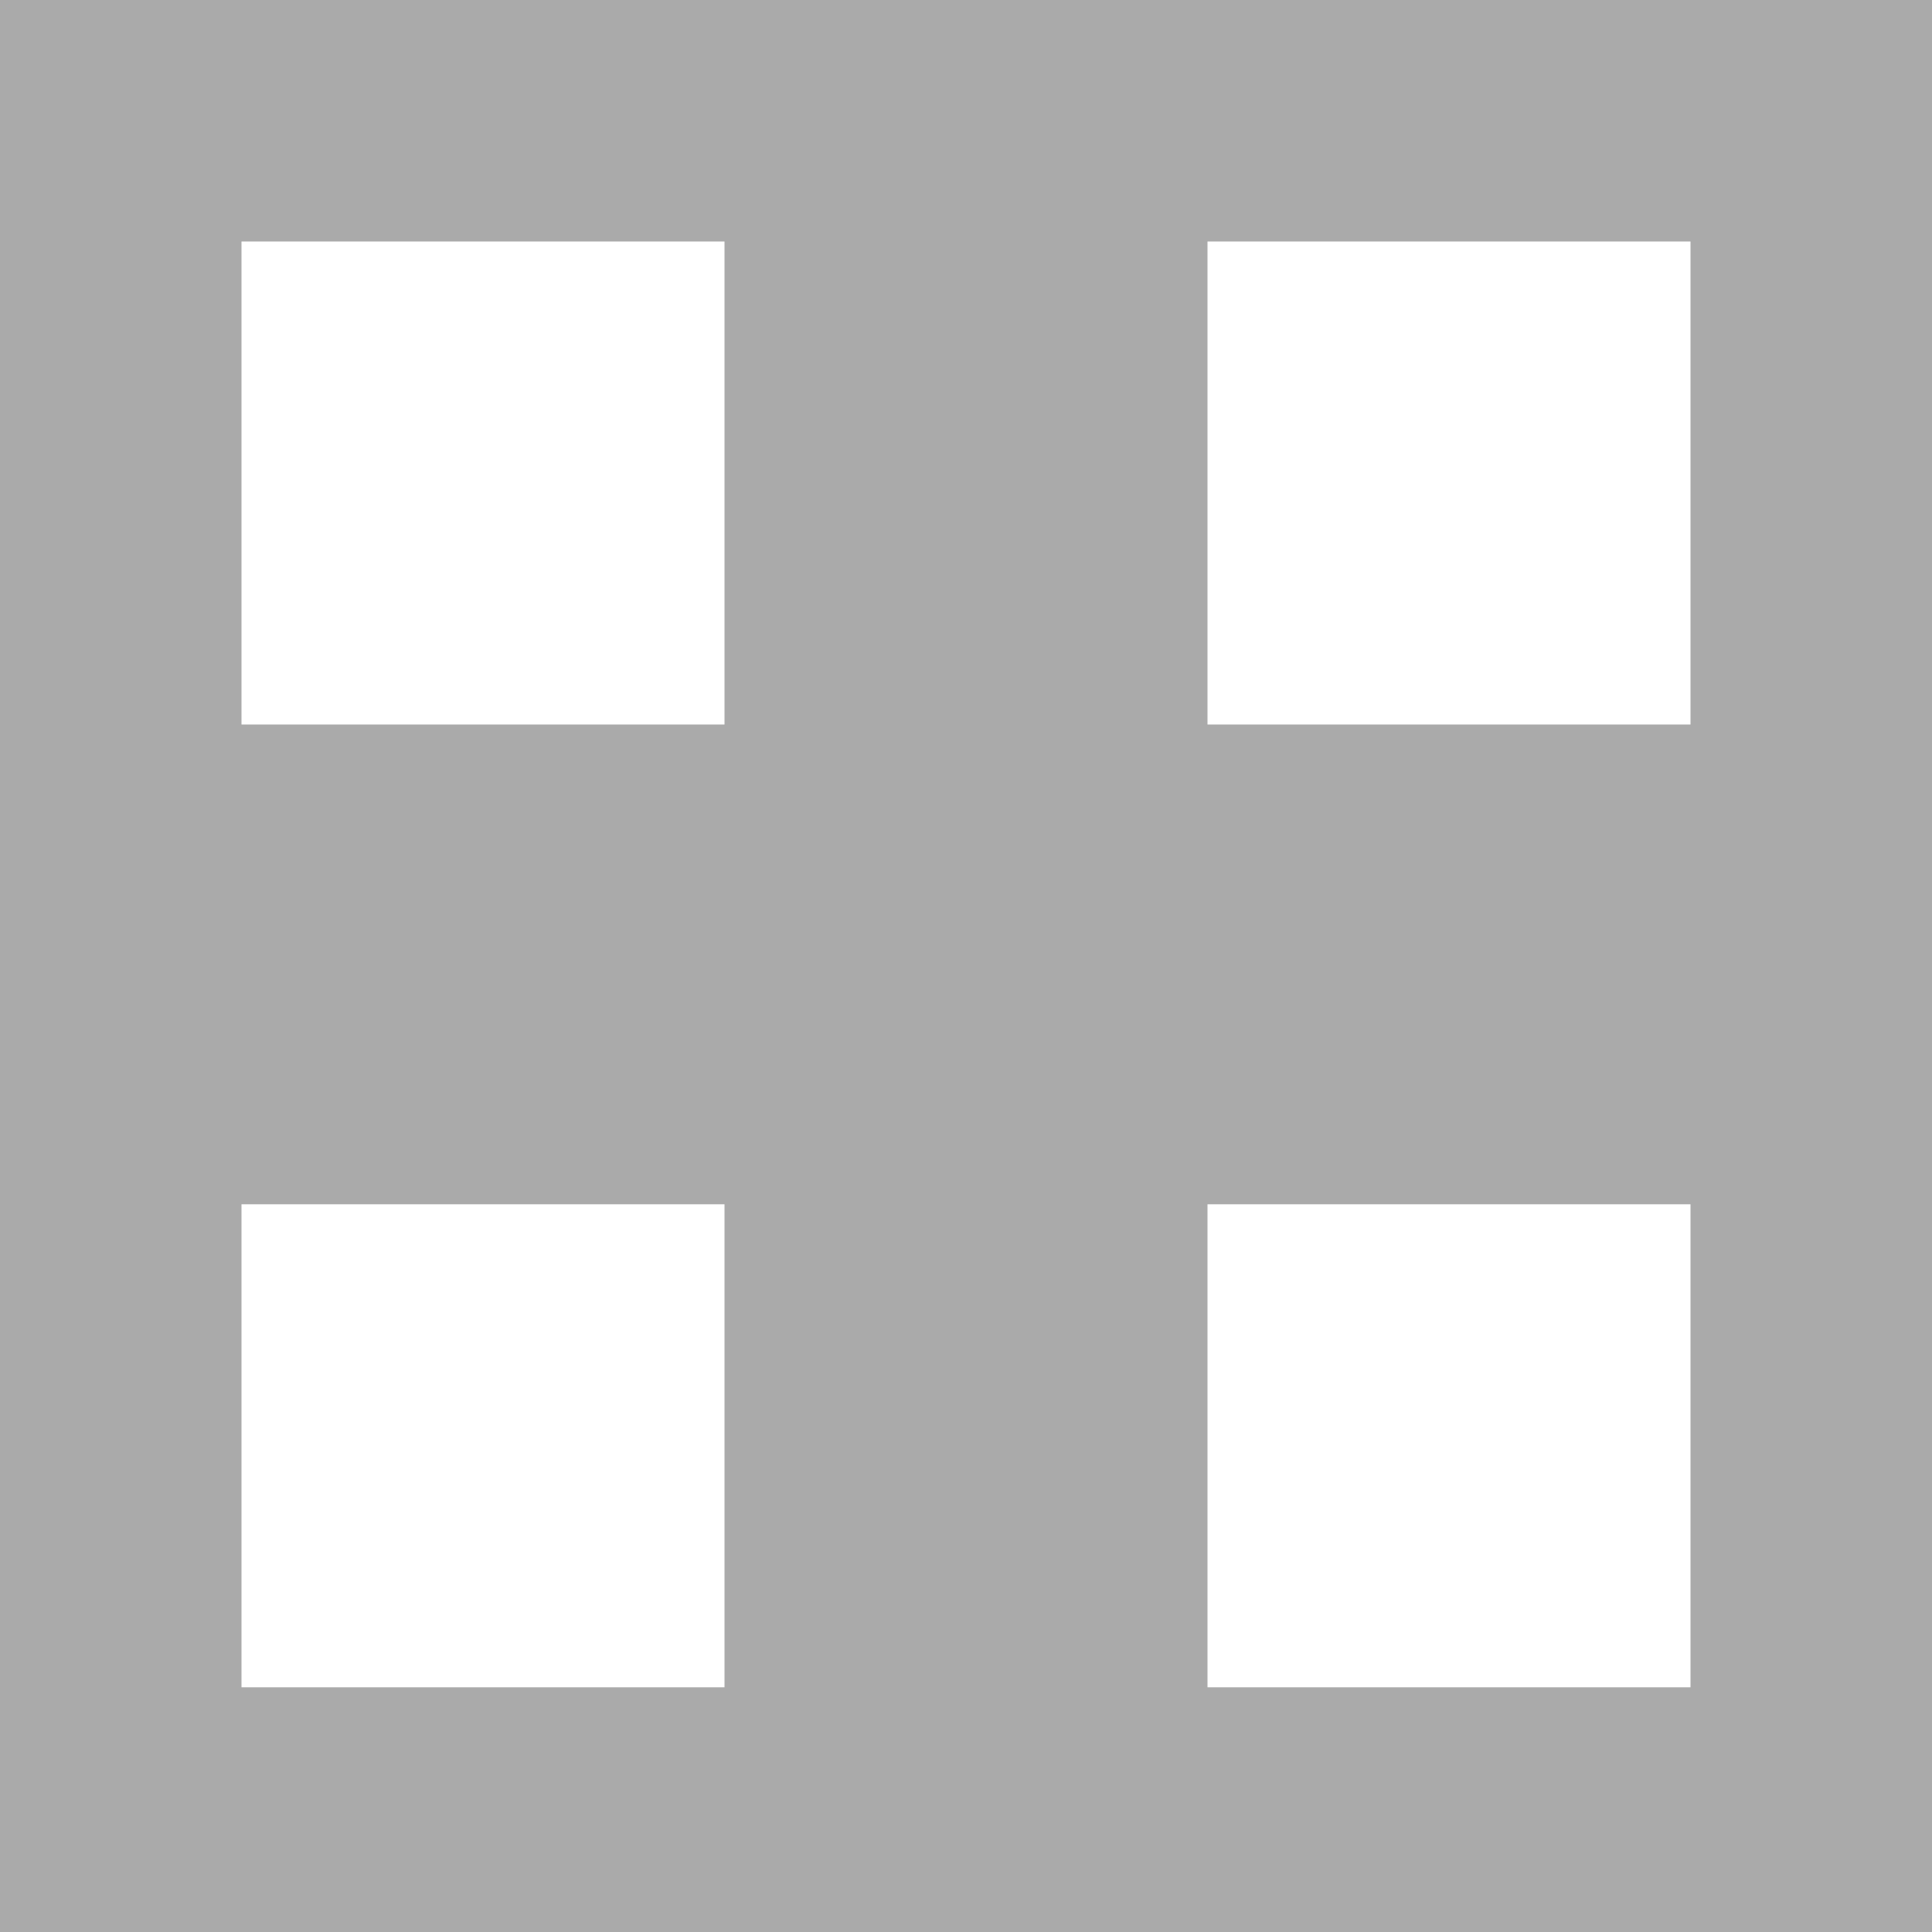
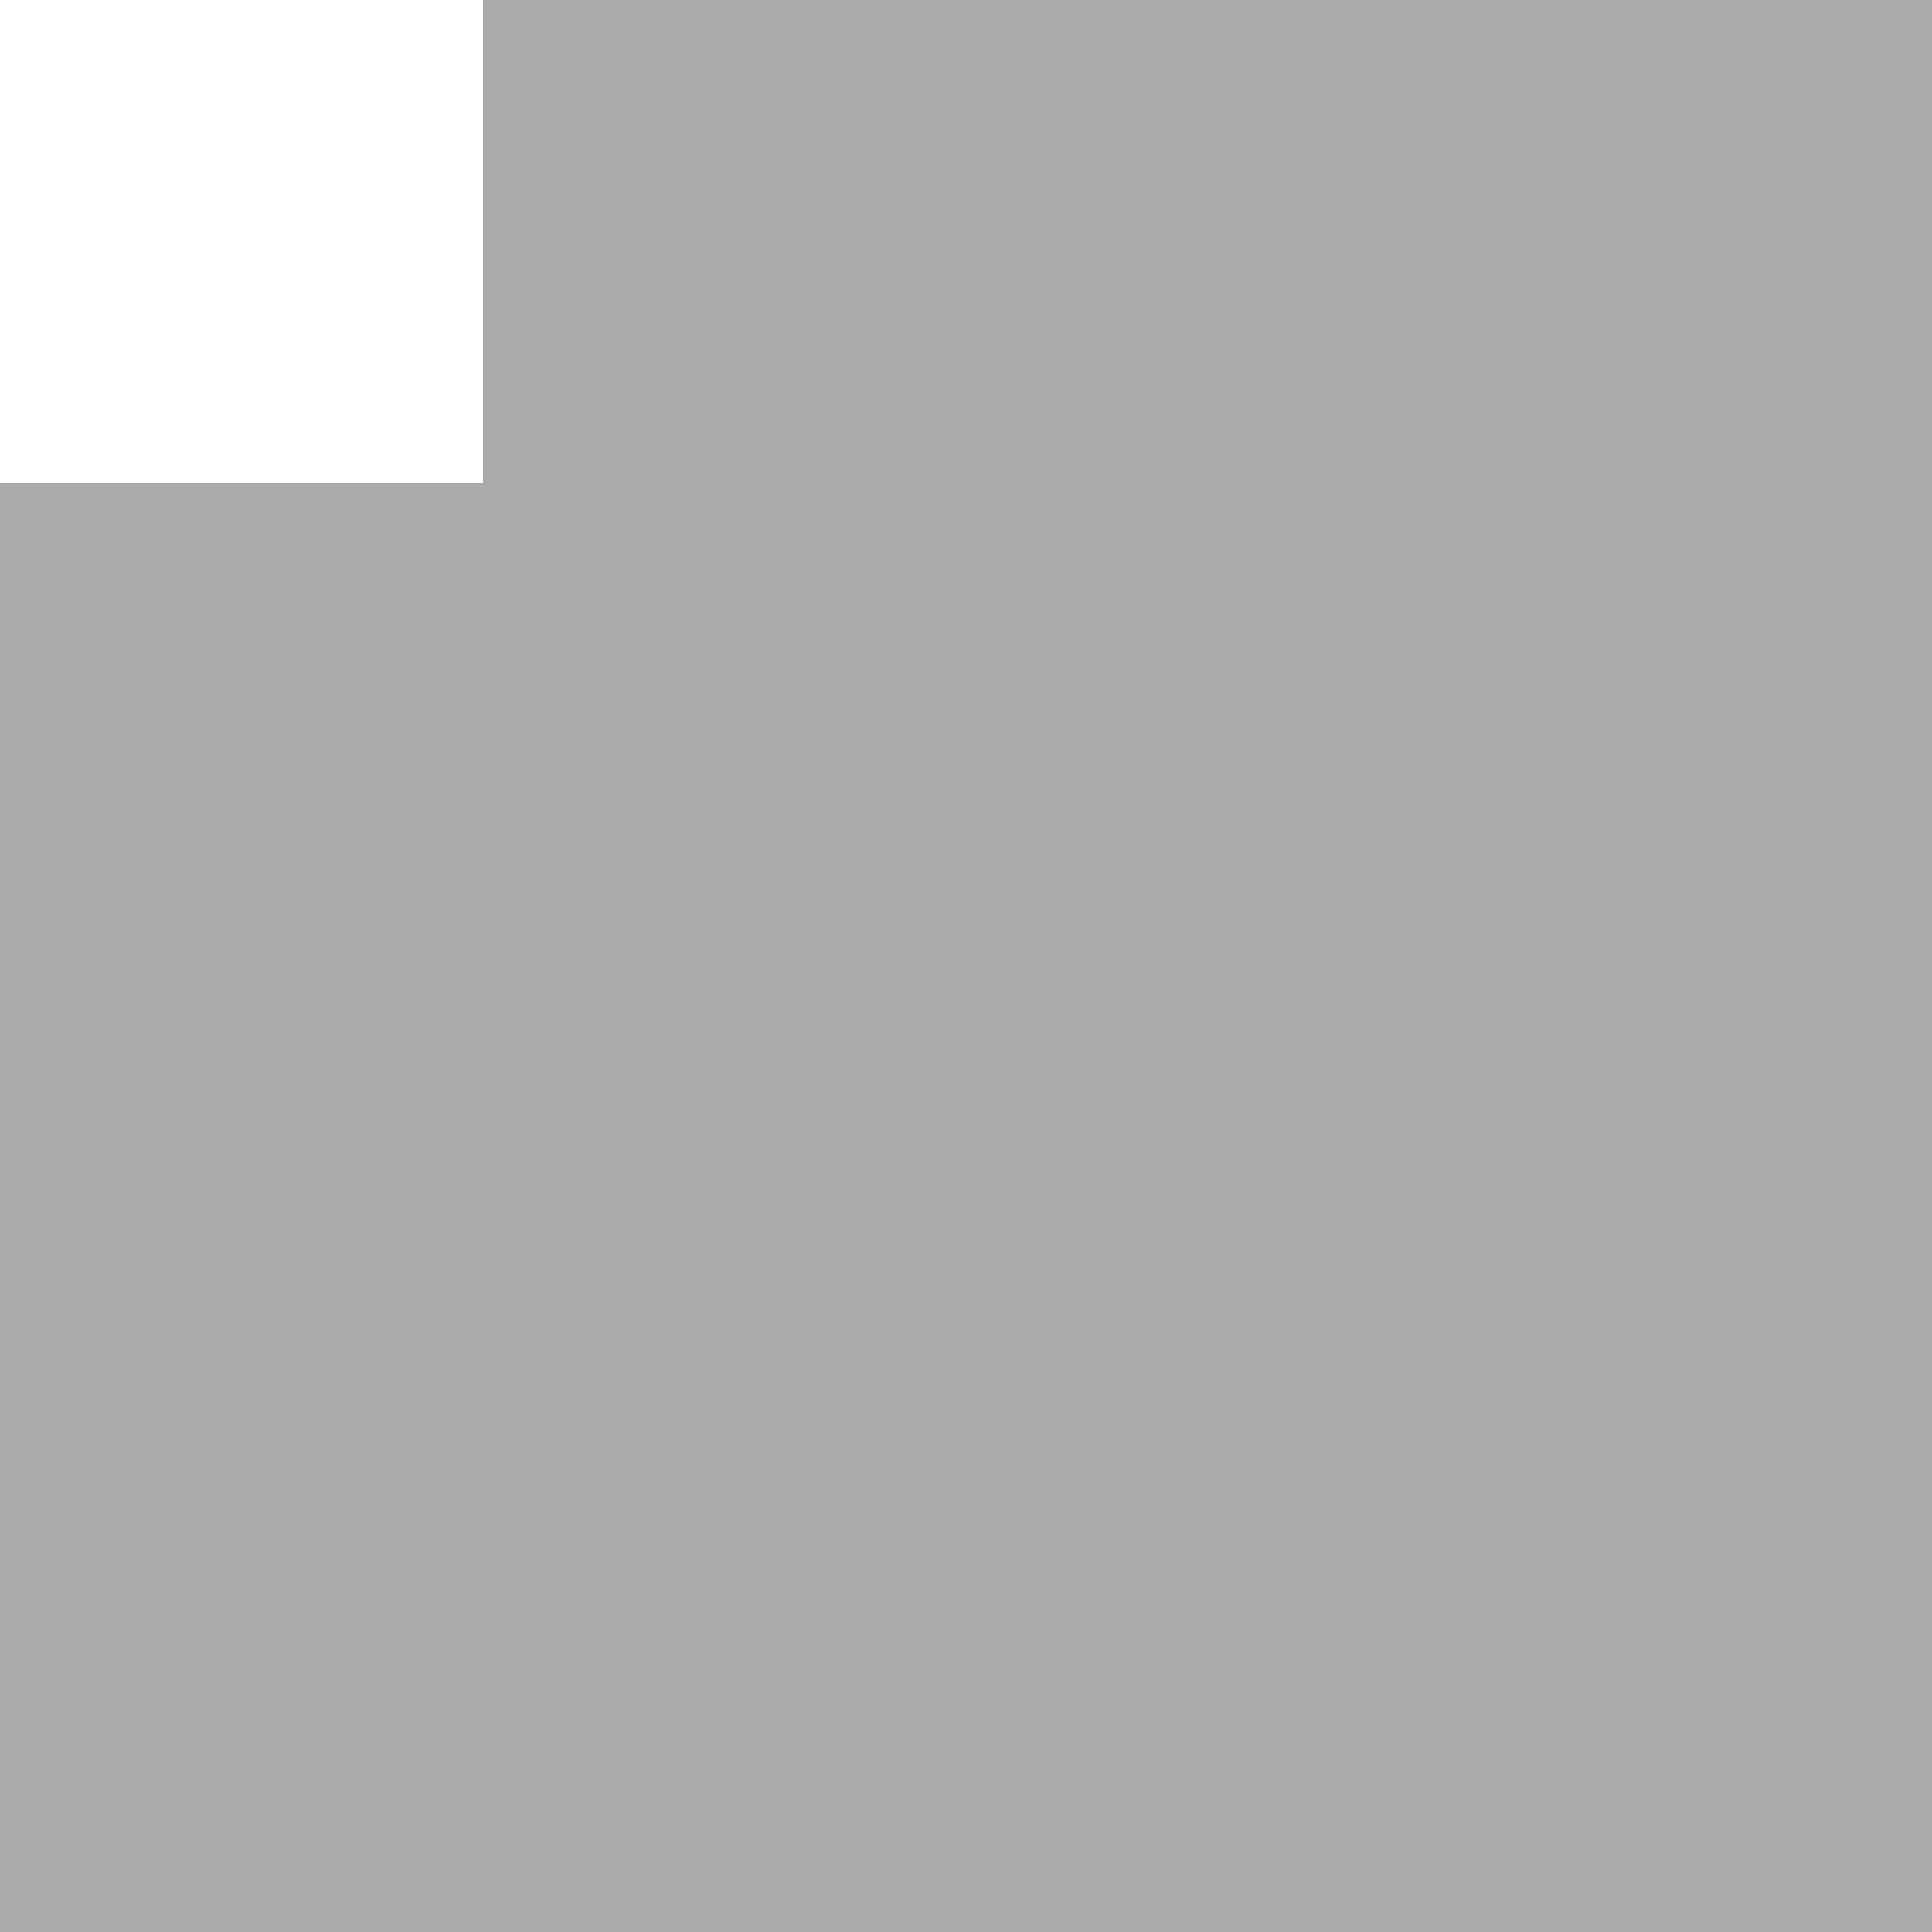
<svg xmlns="http://www.w3.org/2000/svg" version="1.1" id="layer1" x="0px" y="0px" viewBox="0 0 200 200" enable-background="new 0 0 200 200" xml:space="preserve">
  <g>
    <rect class="color1" fill="#AAAAAA" width="200" height="200" />
-     <rect class="color0" x="25" y="124.667" fill="#FFFFFF" width="50" height="50" />
-     <rect class="color0" x="125" y="124.667" fill="#FFFFFF" width="50" height="50" />
-     <rect class="color0" x="25" y="25" fill="#FFFFFF" width="50" height="50" />
-     <rect class="color0" x="125" y="25" fill="#FFFFFF" width="50" height="50" />
+     <rect class="color0" fill="#FFFFFF" width="50" height="50" />
  </g>
</svg>
